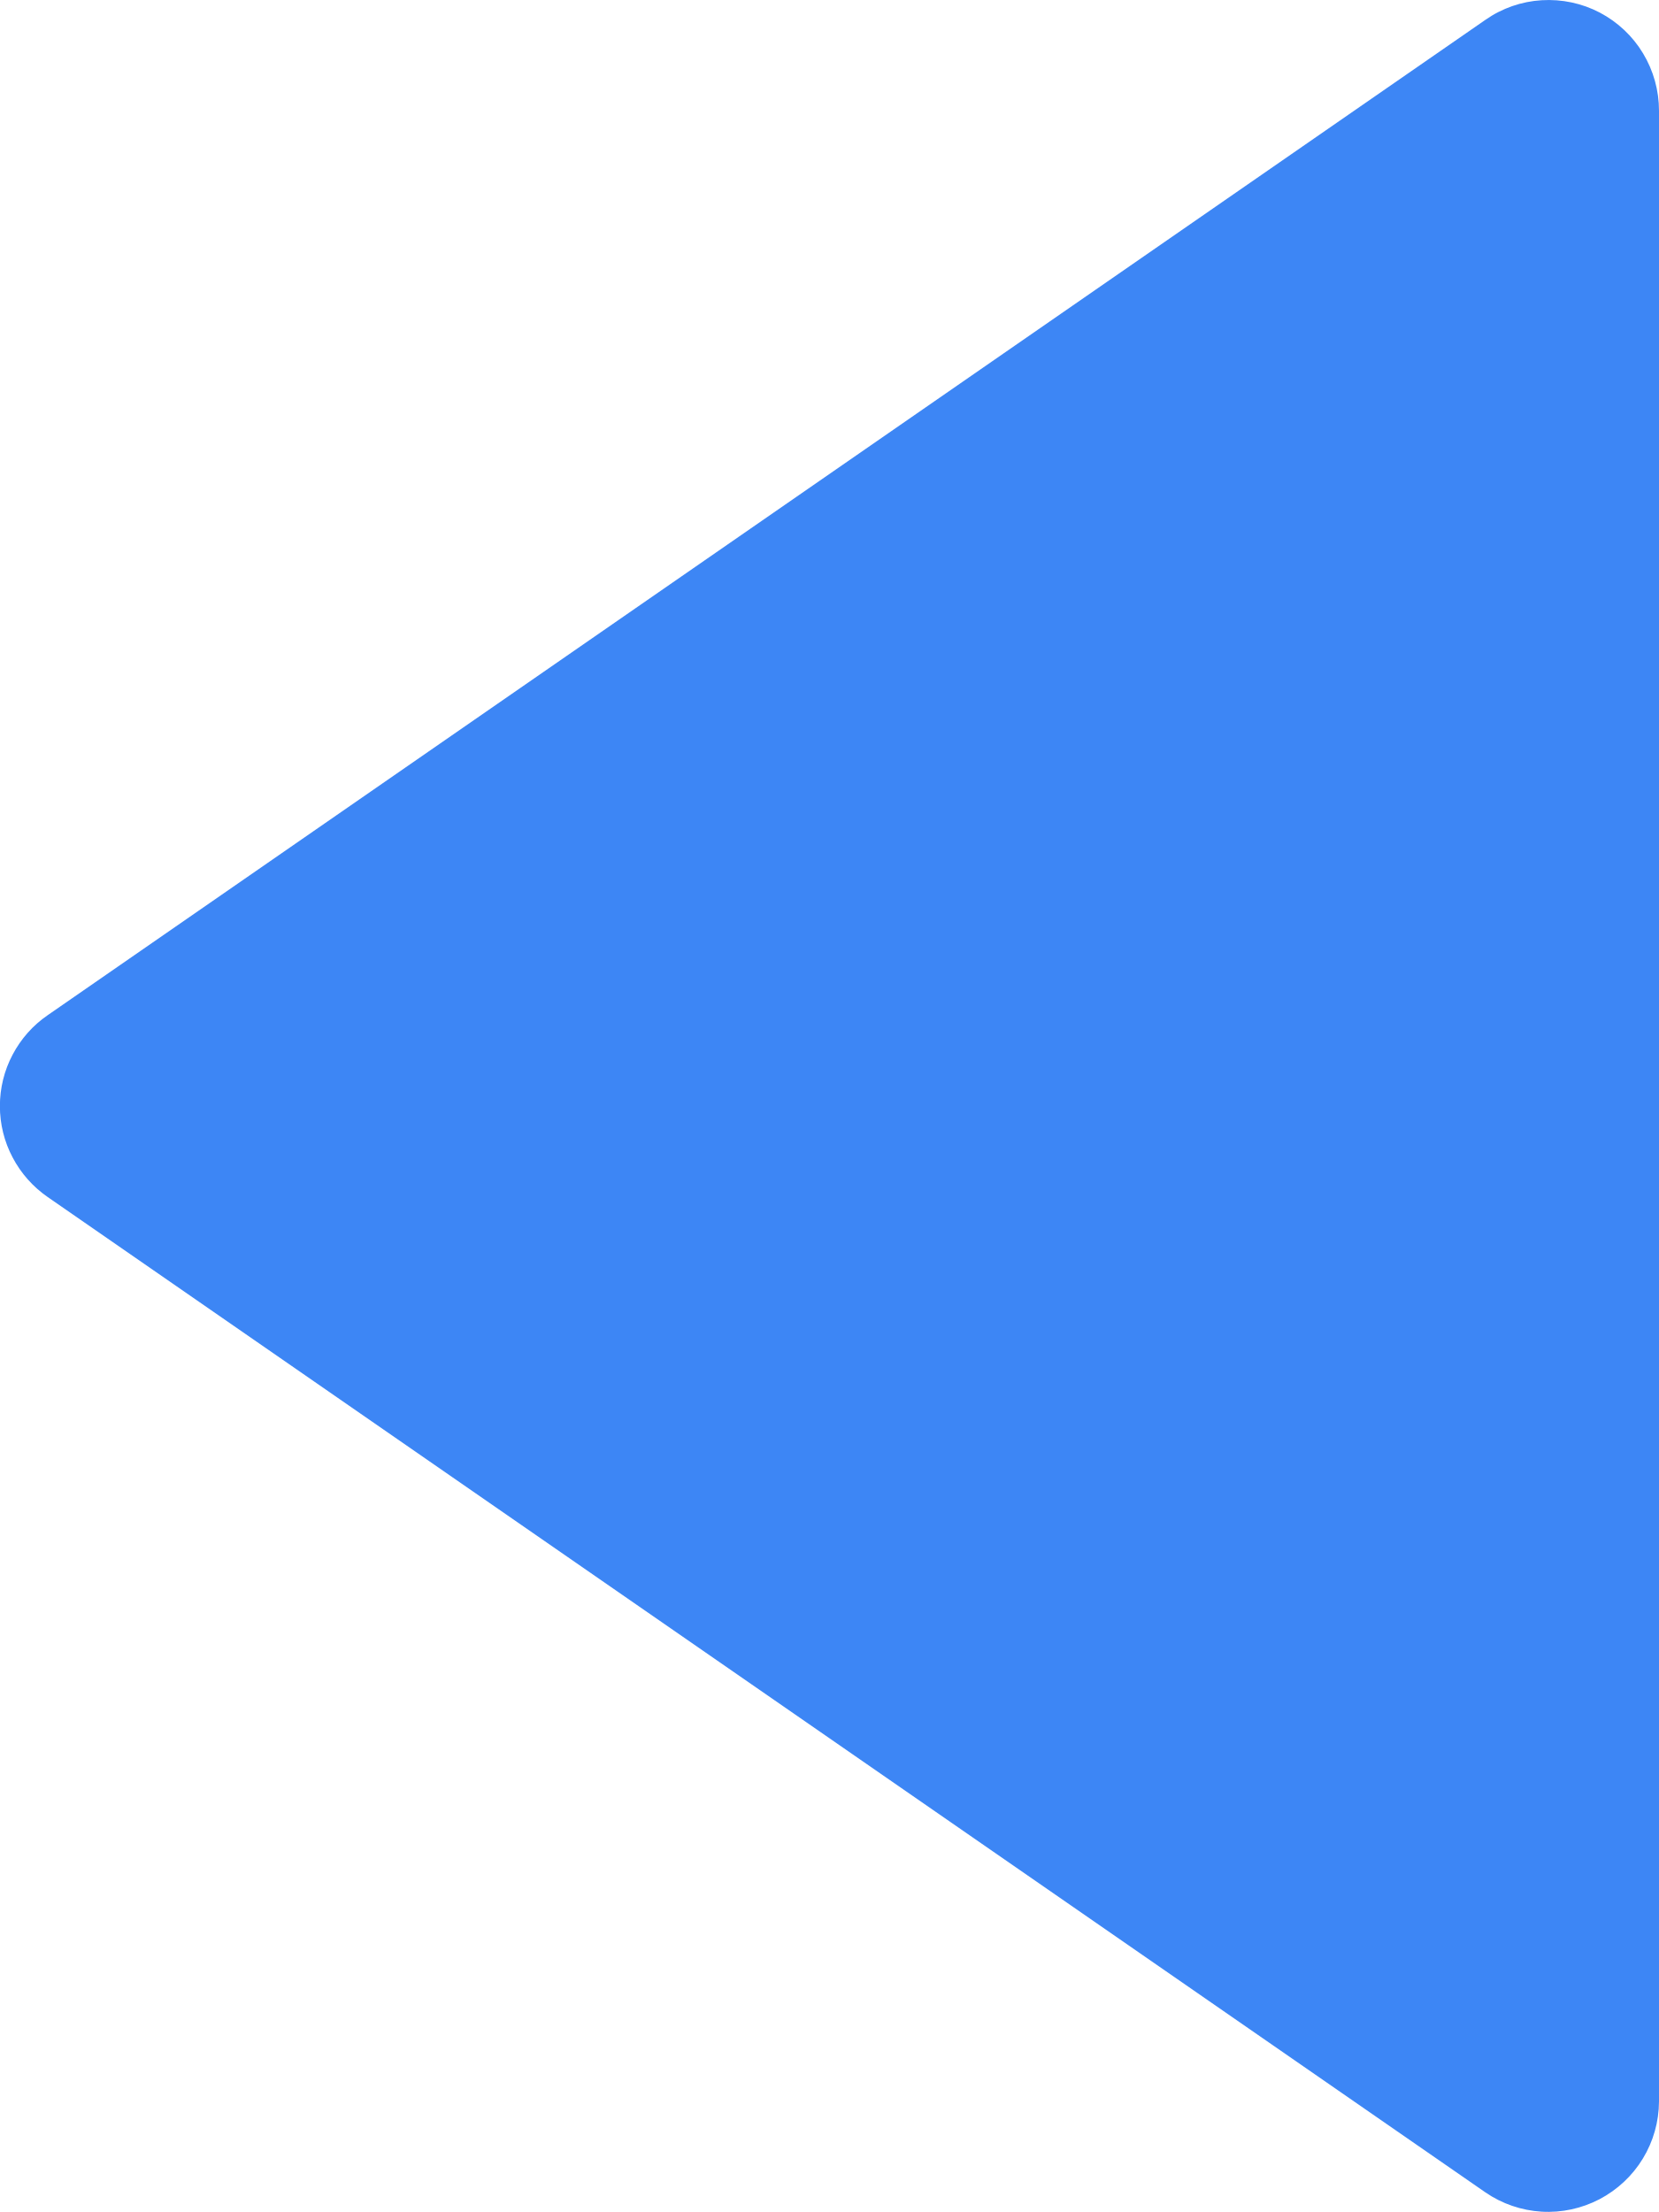
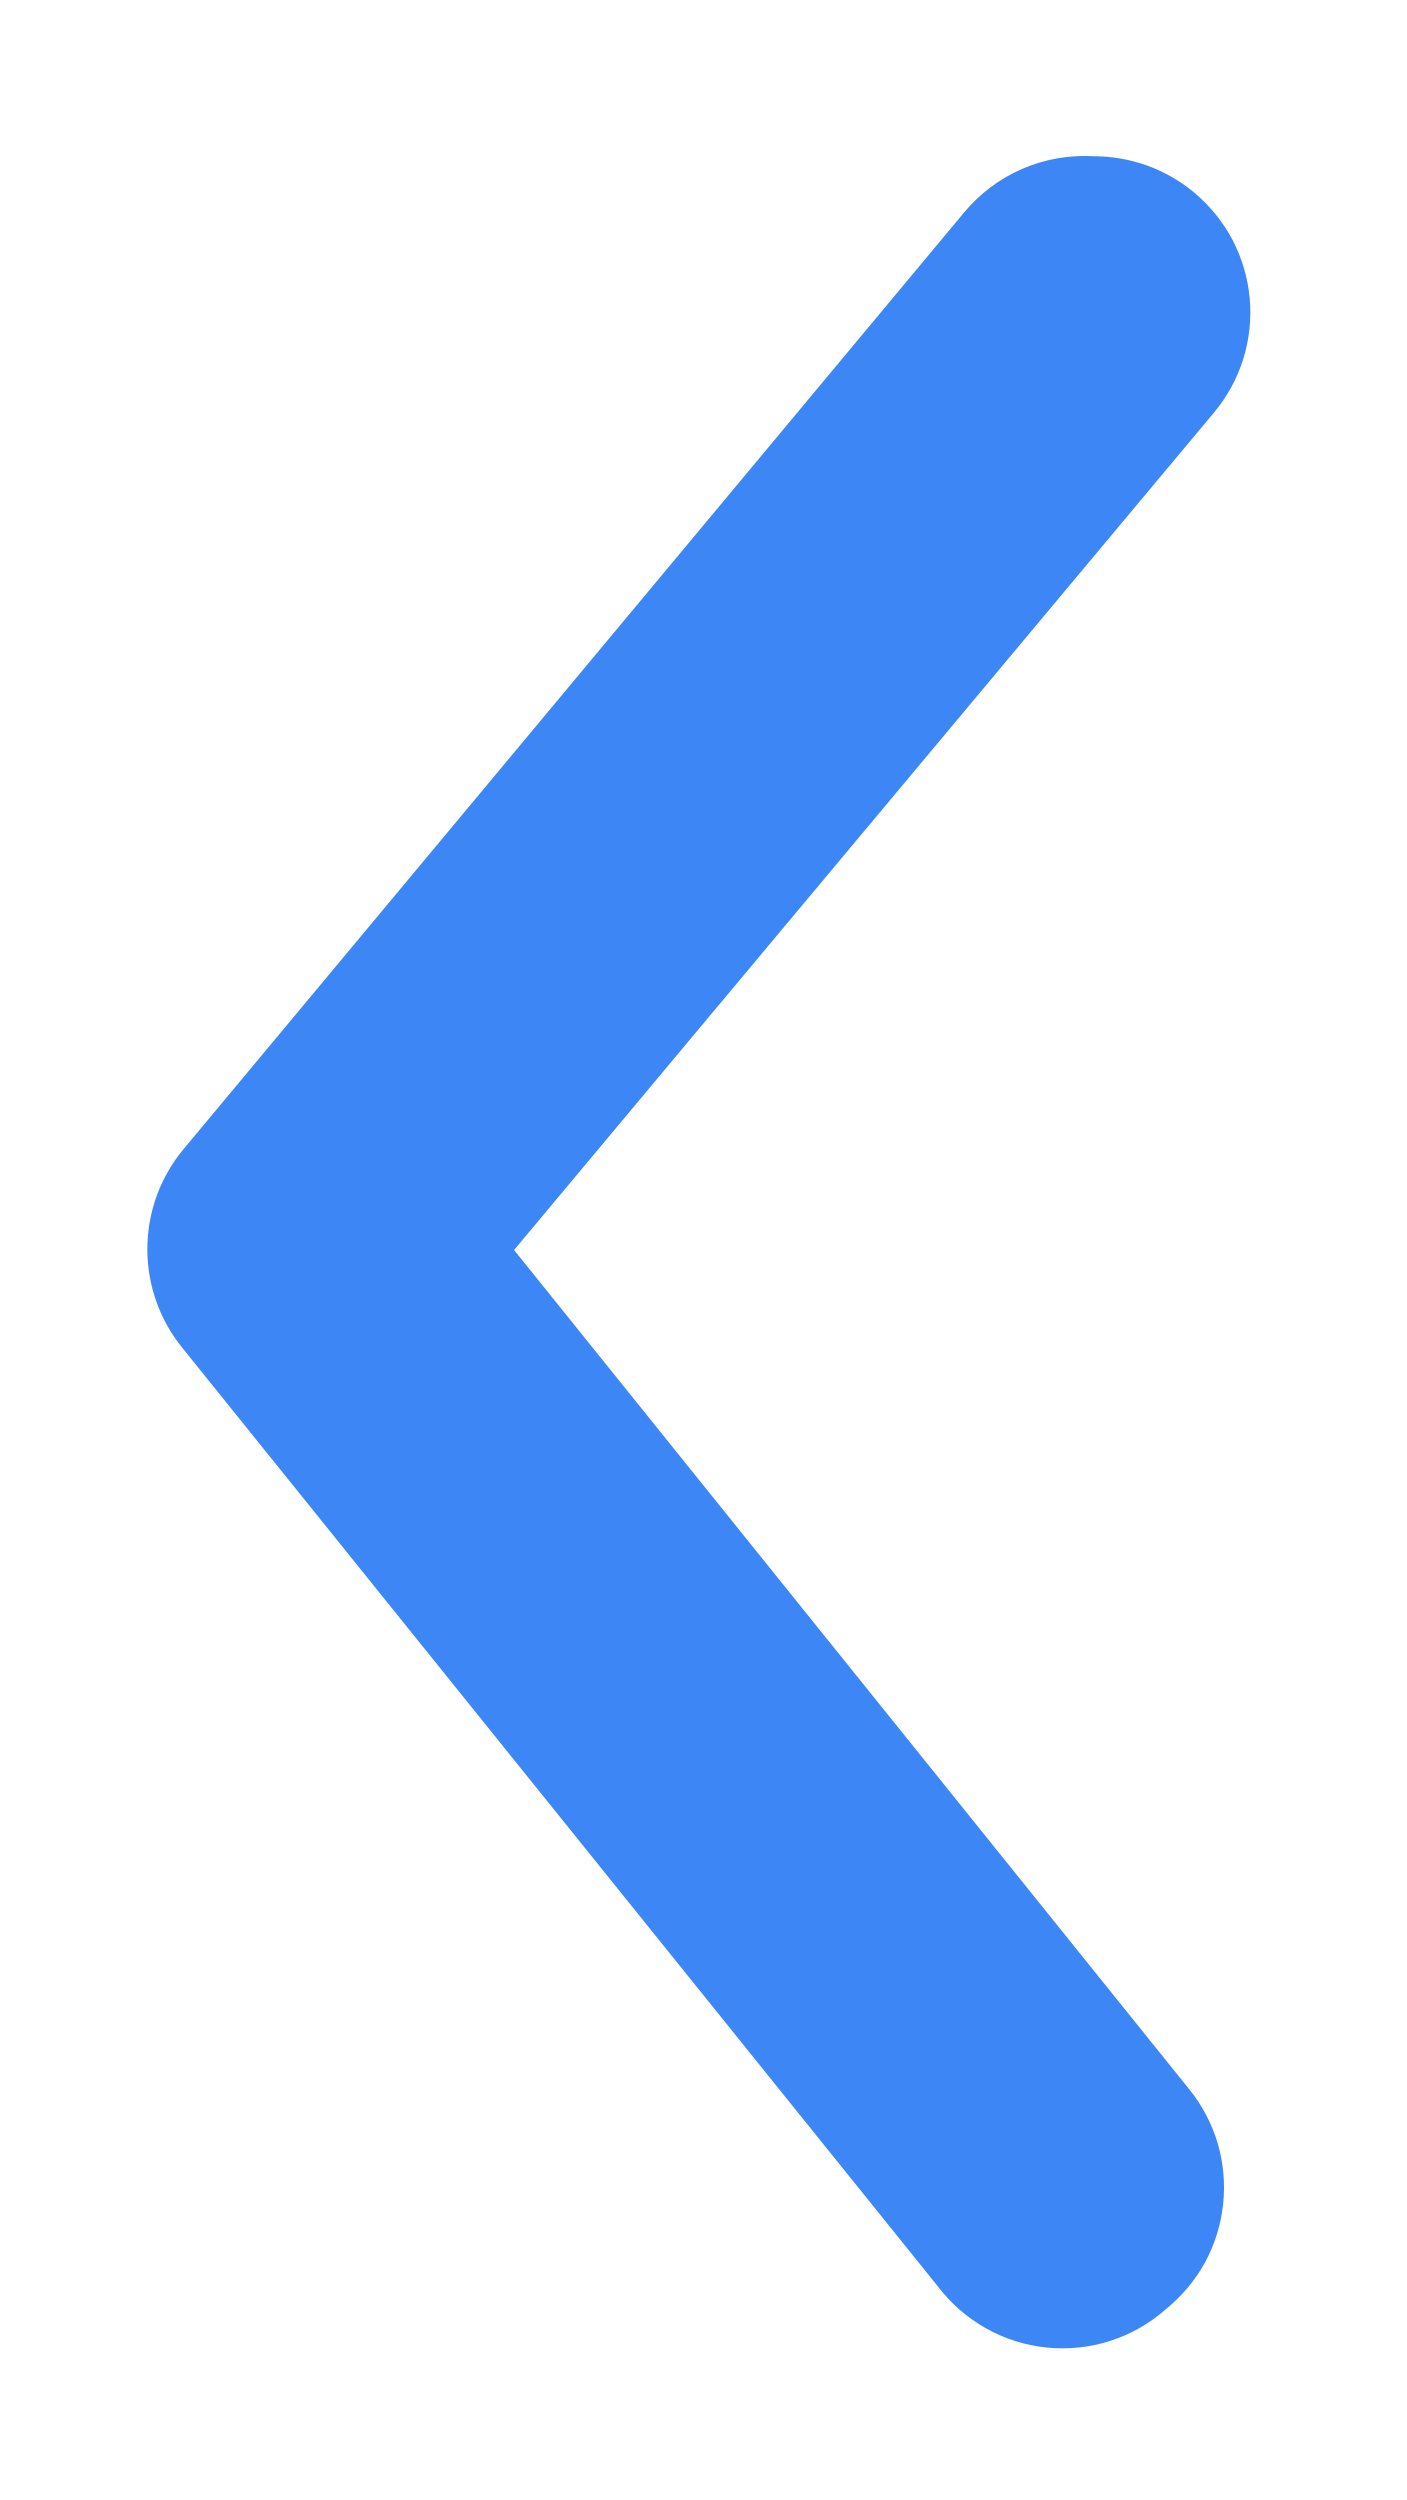
- <svg xmlns="http://www.w3.org/2000/svg" width="15" height="20" viewBox="0 0 15 20" fill="none">
-   <path d="M0.431 10.823C0.298 10.731 0.189 10.608 0.114 10.465C0.038 10.322 -0.001 10.162 -0.001 10.001C-0.001 9.839 0.038 9.679 0.114 9.536C0.189 9.393 0.298 9.27 0.431 9.179L13.431 0.179C13.581 0.074 13.757 0.013 13.939 0.002C14.121 -0.009 14.303 0.029 14.465 0.114C14.626 0.199 14.762 0.326 14.856 0.483C14.95 0.639 15 0.818 15 1.001L15 19.001C14.999 19.183 14.949 19.361 14.854 19.517C14.76 19.672 14.624 19.799 14.463 19.884C14.302 19.968 14.12 20.008 13.938 19.997C13.757 19.986 13.581 19.926 13.431 19.823L0.431 10.823Z" fill="#3D86F5" />
+ <svg xmlns="http://www.w3.org/2000/svg" width="9" height="16" viewBox="0 0 9 16" fill="none">
+   <path d="M7 1C7.234 1 7.46 1.081 7.64 1.23C7.741 1.314 7.825 1.417 7.887 1.533C7.948 1.65 7.986 1.777 7.998 1.908C8.01 2.039 7.996 2.171 7.957 2.297C7.918 2.422 7.854 2.539 7.77 2.64L3.29 8L7.61 13.37C7.693 13.472 7.755 13.59 7.793 13.716C7.83 13.843 7.842 13.975 7.828 14.106C7.814 14.237 7.775 14.364 7.712 14.48C7.648 14.595 7.563 14.697 7.46 14.78C7.357 14.871 7.236 14.94 7.104 14.982C6.973 15.024 6.835 15.038 6.697 15.024C6.56 15.01 6.428 14.968 6.308 14.9C6.188 14.832 6.083 14.74 6 14.63L1.17 8.63C1.023 8.451 0.943 8.227 0.943 7.995C0.943 7.763 1.023 7.539 1.17 7.36L6.17 1.36C6.271 1.239 6.398 1.143 6.542 1.081C6.686 1.018 6.843 0.991 7 1Z" fill="#3D86F5" />
</svg>
